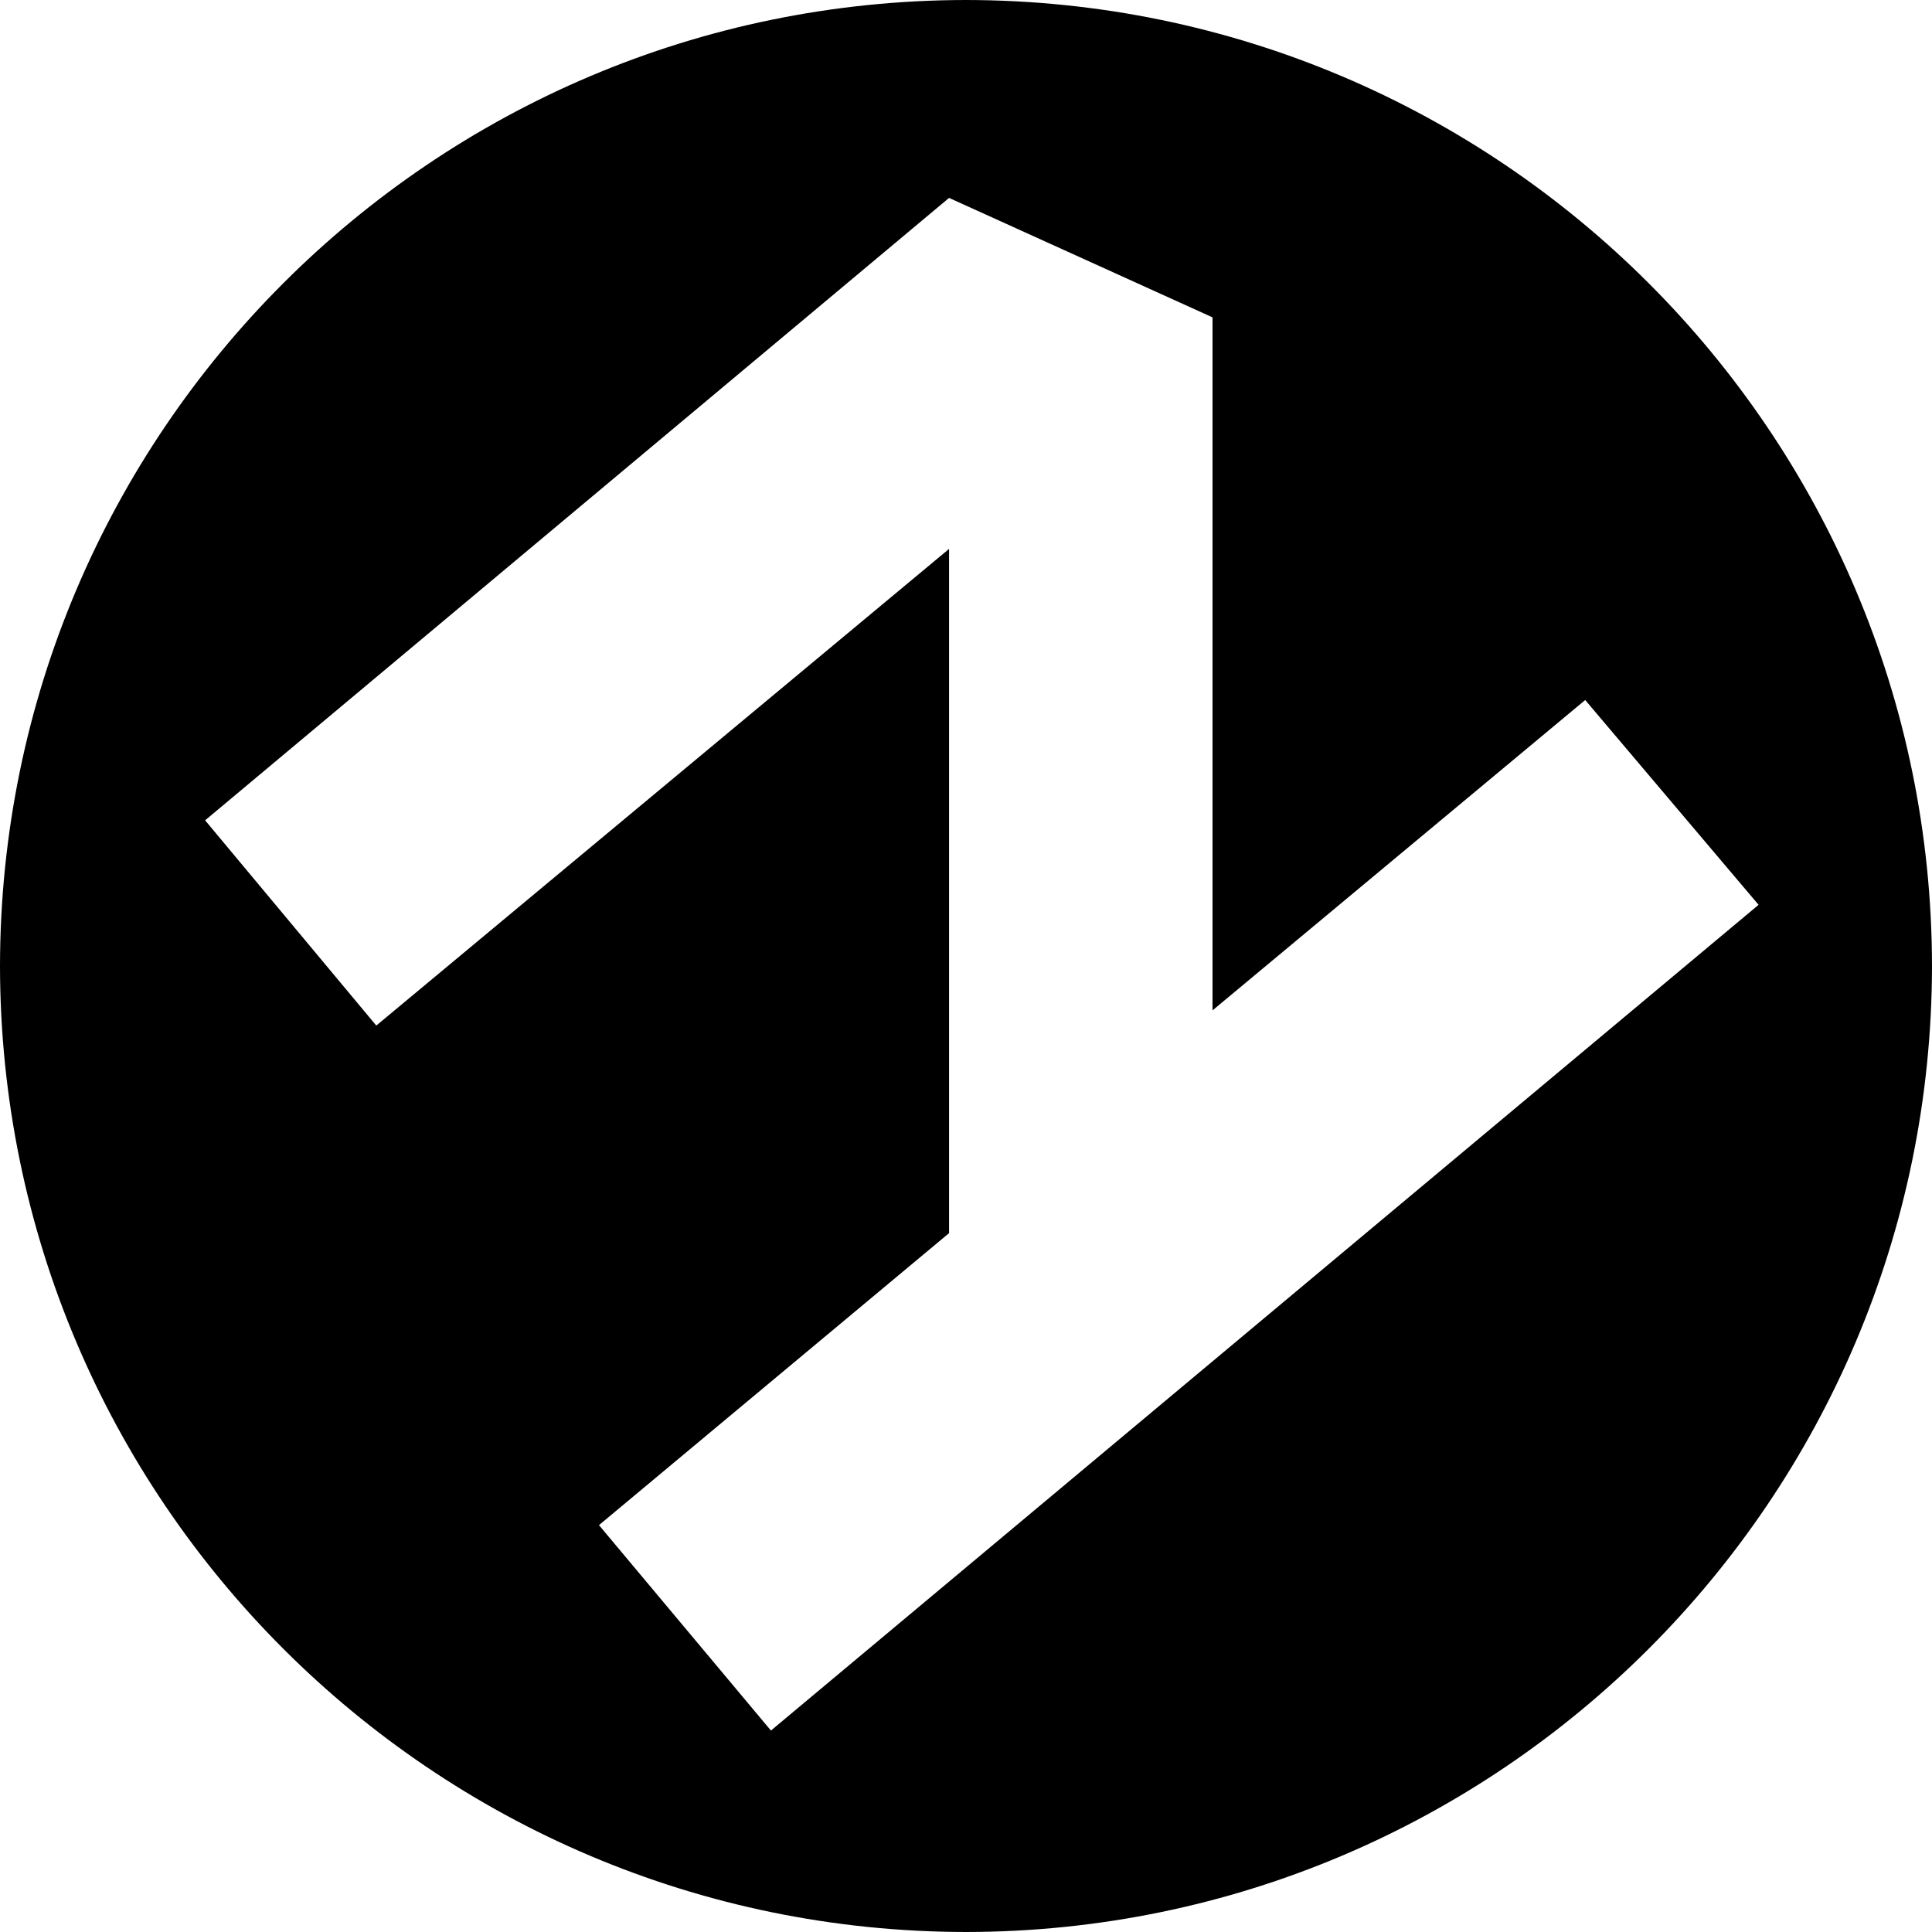
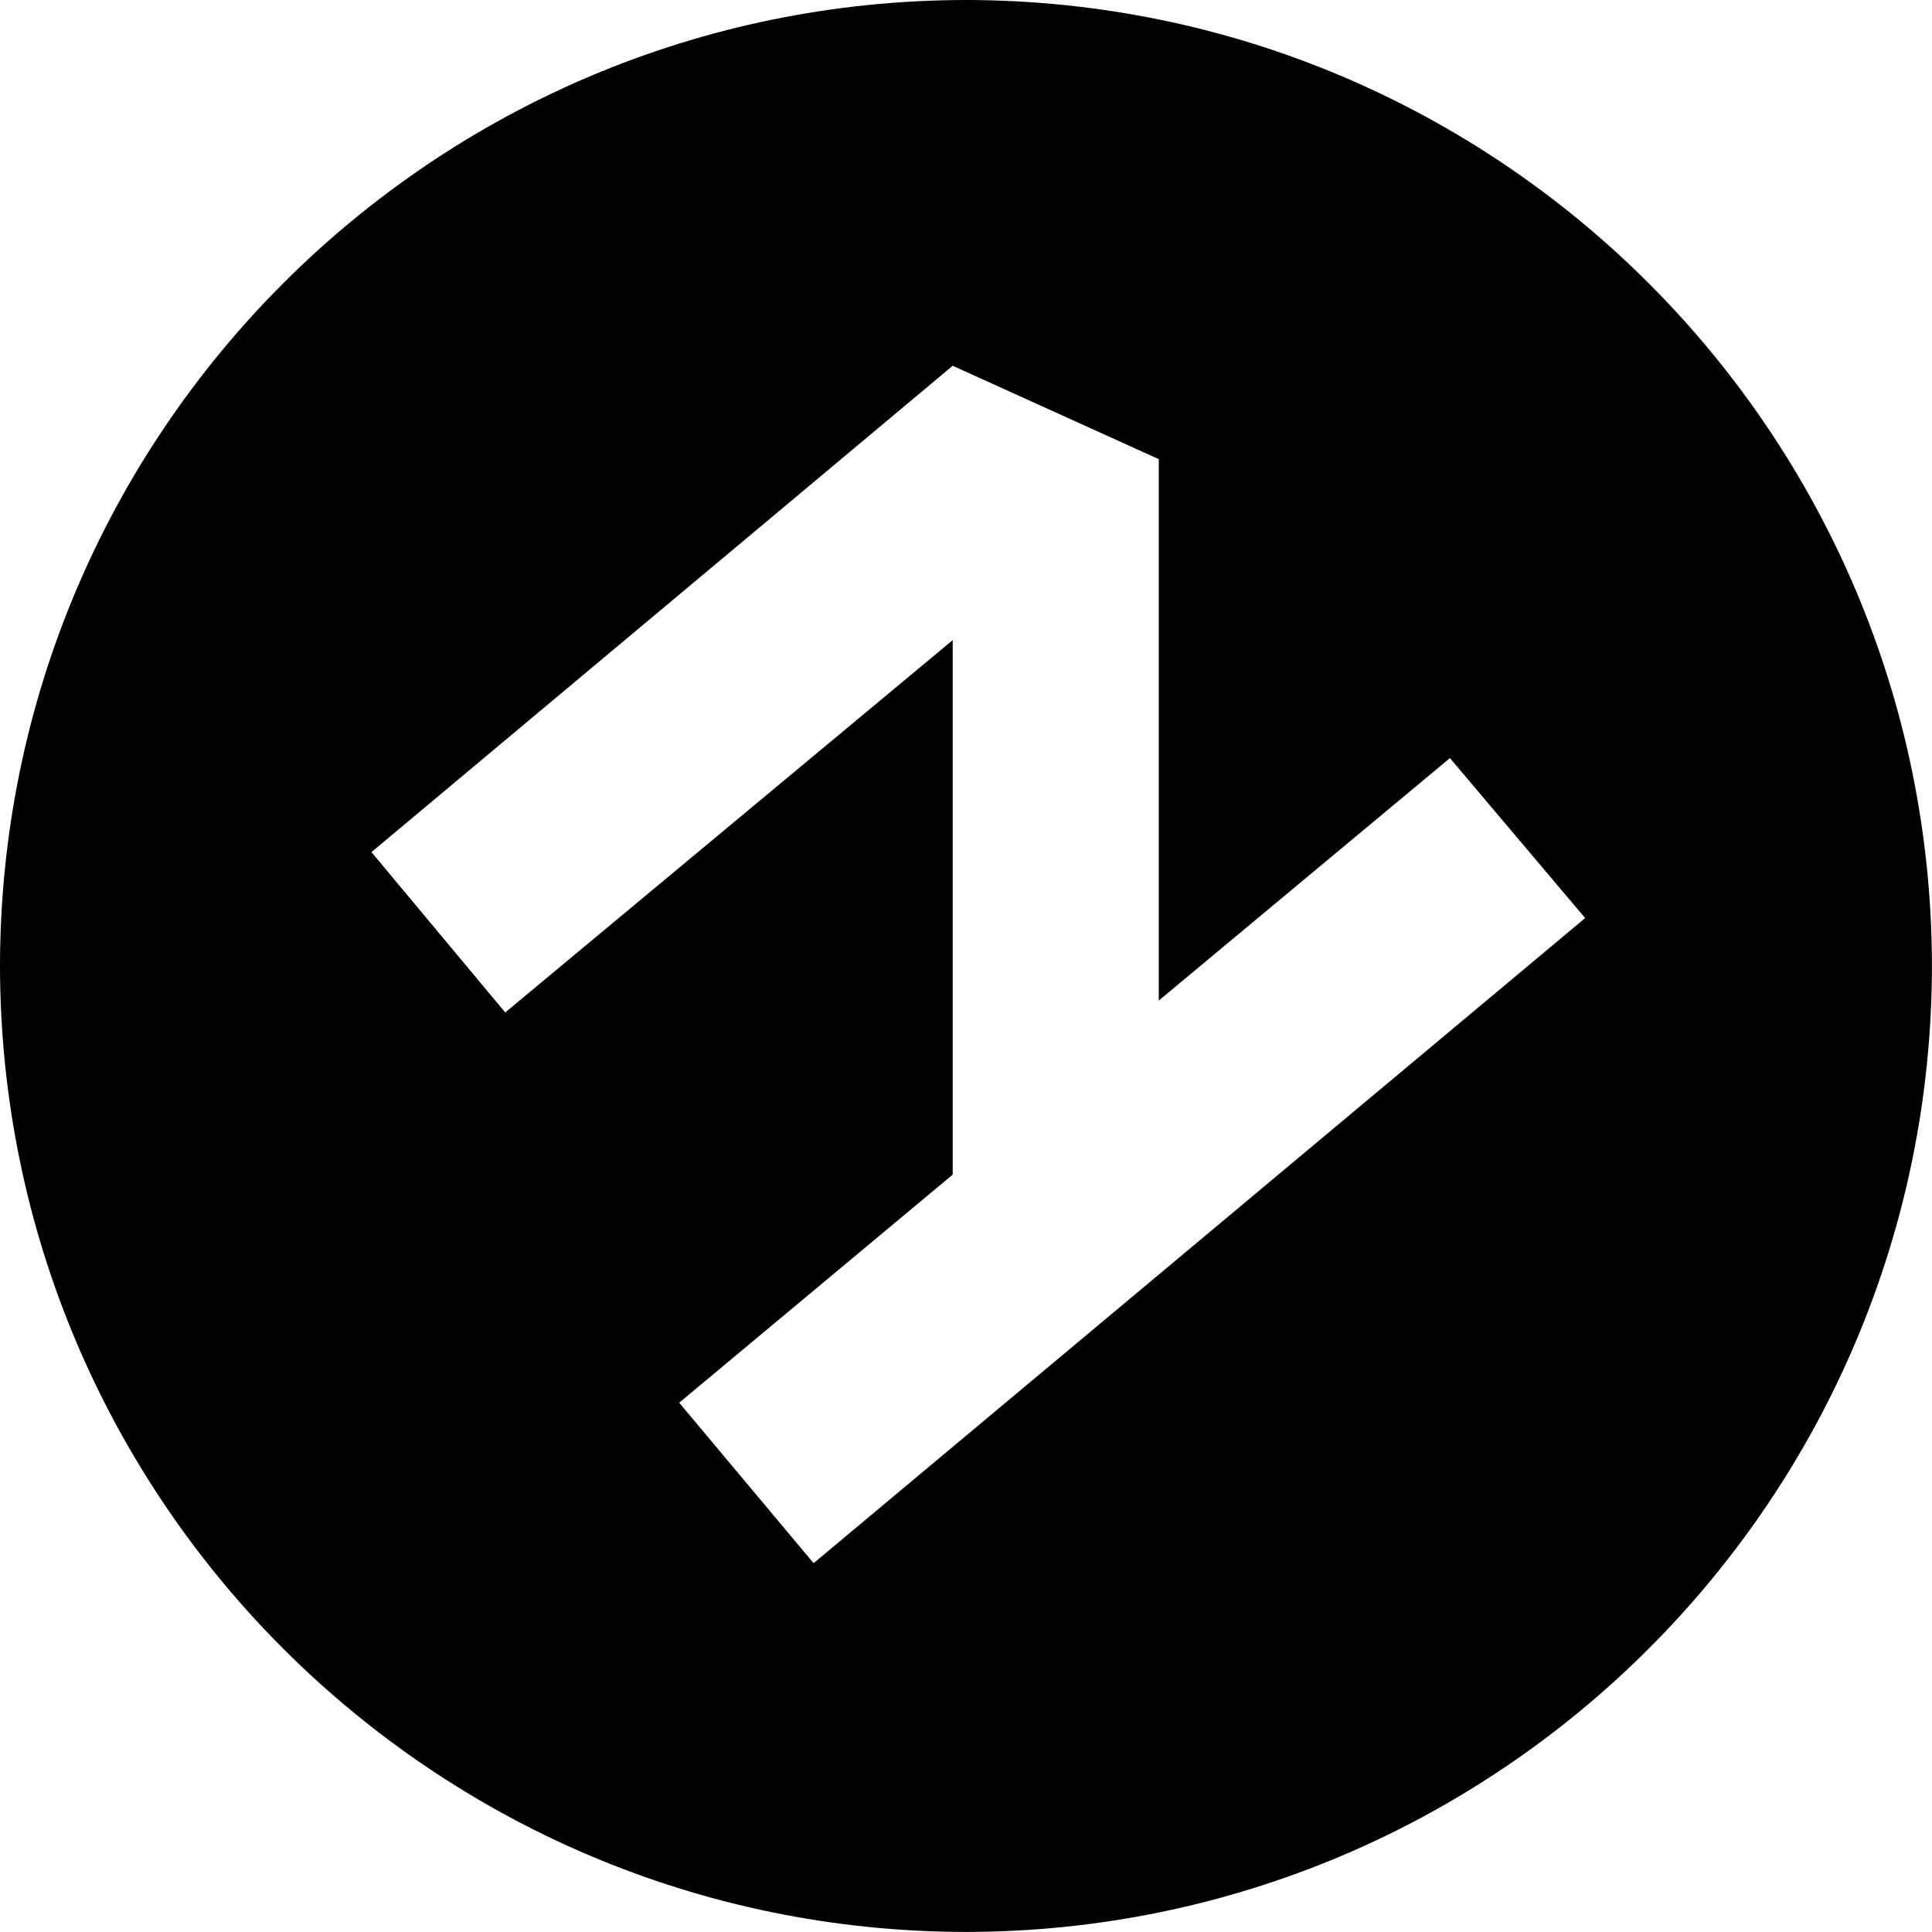
- <svg xmlns="http://www.w3.org/2000/svg" viewBox="2290.5 1513.5 30 30">
-   <defs>
-     <style>
-       .cls-1 {
-         fill: #000;
-       }
-     </style>
-   </defs>
-   <path id="Subtraction_21" data-name="Subtraction 21" class="cls-1" d="M-1974.5-1239.5a15.017,15.017,0,0,1-15-15,15.017,15.017,0,0,1,15-15,15.017,15.017,0,0,1,15,15A15.017,15.017,0,0,1-1974.5-1239.5Zm-.263-21.476v10.624l-5.436,4.534,2.67,3.19,15.336-12.822-2.692-3.18-5.787,4.819v-10.761l-4.091-1.855-11.552,9.665,2.658,3.187,8.892-7.4Z" transform="translate(4280 2783)" />
+ <svg xmlns="http://www.w3.org/2000/svg" viewBox="2366.5 198.5 30 30.001">
+   <path id="Subtraction_27" data-name="Subtraction 27" d="M-1978.5-1243.5a15.017,15.017,0,0,1-15-15,15.017,15.017,0,0,1,15-15,15.017,15.017,0,0,1,15,15A15.017,15.017,0,0,1-1978.5-1243.5Zm-.206-20.06v8.3l-4.247,3.542,2.087,2.492,11.981-10.018-2.1-2.484-4.521,3.765v-8.407l-3.2-1.45-9.026,7.552,2.077,2.49,6.947-5.78Z" transform="translate(4360 1472)" />
</svg>
